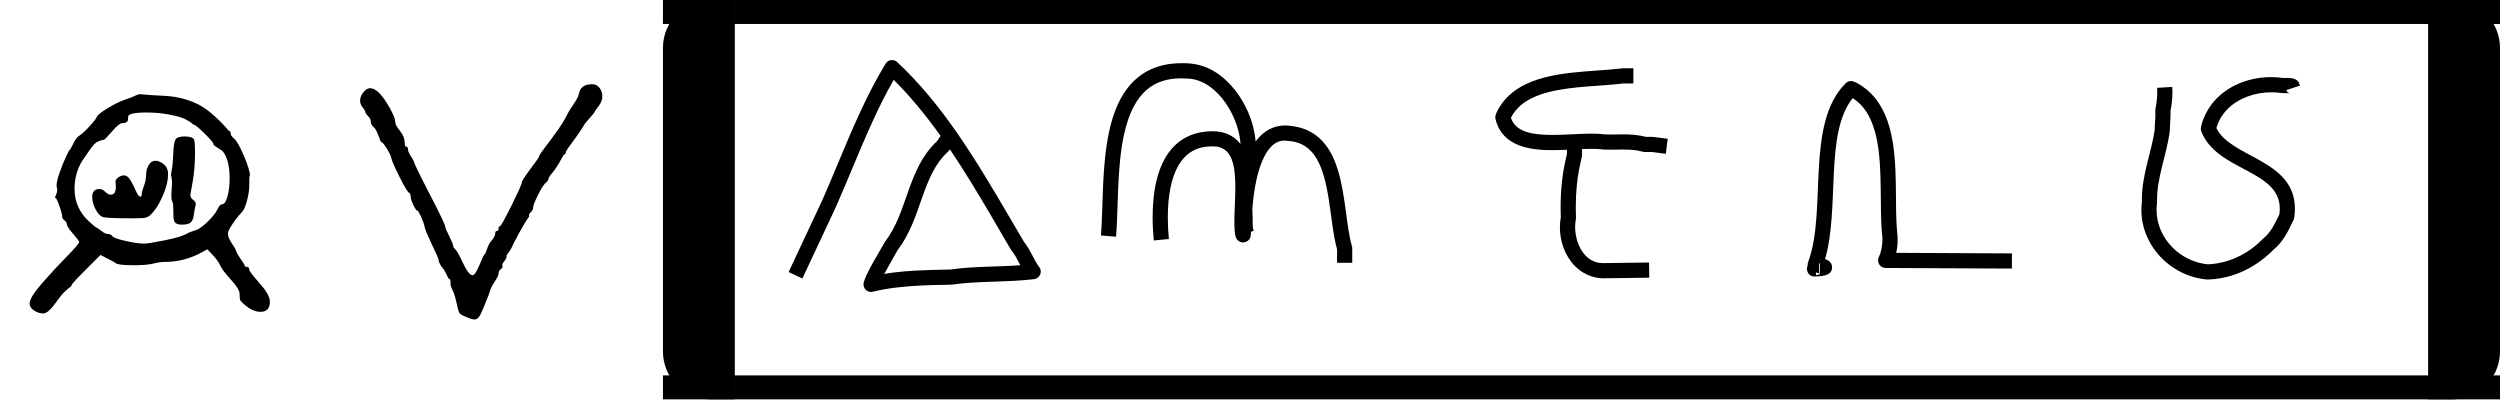
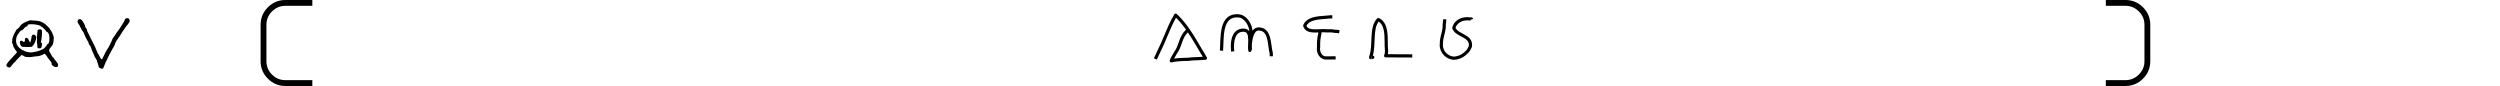
- <svg xmlns="http://www.w3.org/2000/svg" version="1.1" width="6260" height="1000" viewBox="0 0 6260 1000">
+ <svg xmlns="http://www.w3.org/2000/svg" version="1.1" width="29079" height="1000" viewBox="0 0 29079 1000">
  <path d="M426 418Q426 424 432.5 441.5Q439 459 439 475Q439 490 446.5 503.5Q454 517 468 517Q475 517 484 512Q505 501 505 477Q505 450 492.5 420.0Q480 390 470.5 376.5Q461 363 455 357Q446 348 438.0 346.0Q430 344 400 344Q332 344 313 347Q299 349 288.0 369.5Q277 390 277 408Q277 432 299 432Q308 432 316.5 423.5Q325 415 332 415Q348 415 348 437V444Q346 455 348.0 459.0Q350 463 357 468Q365 473 372 473Q384 473 393.0 457.0Q402 441 409.0 425.0Q416 409 422 409Q426 409 426 418ZM521 544Q522 572 527.5 581.0Q533 590 554.0 590.0Q575 590 582 583Q586 579 586 542Q586 493 579.0 454.0Q572 415 572 415Q572 405 581 399Q590 392 588 385Q584 368 583 358Q581 339 573.5 332.0Q566 325 547 325Q532 325 526.5 331.0Q521 337 521 354Q521 391 518.0 394.0Q515 397 515 414Q515 426 516 433Q517 444 517 451Q517 460 515.5 466.0Q514 472 514 474Q514 479 516 489Q519 500 521 544ZM201 326Q201 332 194.0 337.5Q187 343 187 348Q187 357 178.5 381.0Q170 405 167 405Q164 406 166.0 409.0Q168 412 170.5 420.5Q173 429 171 436Q170 438 170 442Q170 456 179.5 482.5Q189 509 198.5 529.5Q208 550 210 550Q211 550 215.0 558.5Q219 567 225.0 577.5Q231 588 238 592Q249 599 268.5 620.0Q288 641 291.0 649.0Q294 657 323.5 675.0Q353 693 377 701Q398 708 412 715Q418 718 433 716Q452 714 495 712Q554 709 602 683Q624 670 645.0 651.0Q666 632 677.0 619.0Q688 606 689 606Q693 606 693 600Q693 592 703 584Q715 574 733.0 531.5Q751 489 751 473Q751 467 751.0 467.0Q751 467 750.5 470.0Q750 473 750 473Q749 473 749 442Q749 422 742.0 396.5Q735 371 728 364Q725 361 716.0 350.5Q707 340 696.0 323.0Q685 306 685 298Q685 286 696.5 269.0Q708 252 710 245Q713 236 724.0 220.5Q735 205 735 203Q735 198 742.0 198.0Q749 198 749 190Q749 184 780.0 149.0Q811 114 811 94Q811 63 783 63Q758 63 732 87Q723 95 721.5 99.0Q720 103 720.0 117.0Q720 131 694.5 159.0Q669 187 663 200Q655 217 640 233L623 251L605 241Q553 213 495 213Q481 213 460.5 208.0Q440 203 403 203Q356 203 348 209Q342 214 321 224L302 234L259 191Q215 147 215 143Q215 140 211.5 138.0Q208 136 196.5 125.5Q185 115 171 95Q145 58 130 58Q126 58 117.5 60.0Q109 62 99.0 69.5Q89 77 89 88Q89 106 126.0 148.5Q163 191 200.5 229.0Q238 267 238 273Q238 276 219.5 297.5Q201 319 201 326ZM690 464Q690 498 682.5 520.0Q675 542 665.5 548.5Q656 555 648.5 559.5Q641 564 641 568Q641 573 614.5 599.0Q588 625 583 625Q581 625 576.5 629.5Q572 634 558.5 641.0Q545 648 522 653Q483 662 441 662Q385 662 385 649Q385 642 384.5 639.0Q384 636 380.0 633.0Q376 630 368 630Q358 630 337.0 605.5Q316 581 312 580Q293 577 283.0 566.5Q273 556 246 515Q224 478 224 432Q224 375 267 335Q288 316 290.0 316.0Q292 316 304.0 306.5Q316 297 324 297Q333 297 338 290Q342 284 377.5 276.0Q413 268 432 268Q446 268 495.5 278.0Q545 288 562 298Q570 303 587 308Q600 311 622.5 332.5Q645 354 653 370Q660 386 667 386Q677 386 683.5 409.5Q690 433 690 464Z" transform="translate(0.00,833.33) scale(0.8333,-0.8333)" fill="#000000" />
  <path d="M116 735Q138 735 165.0 692.5Q192 650 192 631Q192 624 206.0 606.5Q220 589 220 572Q220 559 225.0 559.0Q230 559 230 551Q230 544 239.0 530.0Q248 516 248 514Q248 508 295.0 417.0Q342 326 342 319Q342 314 354.0 290.0Q366 266 366 261Q366 258 367.5 256.0Q369 254 372.0 251.0Q375 248 381.0 238.0Q387 228 394 212Q412 173 424 173Q432 173 445.0 204.5Q458 236 460 236Q462 236 464.0 242.5Q466 249 470.5 260.0Q475 271 482 278Q492 291 492 298Q492 306 497.0 306.0Q502 306 502.0 313.0Q502 320 506 320Q510 320 541.0 382.5Q572 445 572 452Q572 458 598.0 492.5Q624 527 624 530Q624 534 639.0 553.5Q654 573 674.5 601.5Q695 630 706 651Q713 666 727.5 687.0Q742 708 744 720Q749 747 784 747Q797 747 805.5 736.0Q814 725 814 711Q814 696 803.0 681.5Q792 667 792 666Q792 664 786.5 657.5Q781 651 773.0 642.0Q765 633 762 629Q749 607 733.5 586.0Q718 565 711.0 555.0Q704 545 704 542Q704 536 700 536Q698 536 695.0 530.0Q692 524 684.5 511.0Q677 498 668 486Q652 468 652 462Q652 457 642 449Q634 441 620.0 413.0Q606 385 606 376Q606 370 599.0 362.5Q592 355 594 353Q594 352 594 350Q594 349 590.5 344.5Q587 340 575.5 320.5Q564 301 548 270Q542 256 536.5 247.5Q531 239 529.0 237.0Q527 235 526.5 233.0Q526 231 526 228Q526 223 518.5 214.0Q511 205 514 200Q515 196 508.5 191.0Q502 186 502 178Q502 171 492.0 156.0Q482 141 478 131Q476 125 472 113Q454 67 447.0 53.5Q440 40 430 40Q421 40 404 48Q388 54 384.5 59.5Q381 65 376 89Q371 113 364.5 126.5Q358 140 358 144Q358 161 356 161Q353 161 350.5 165.5Q348 170 343.0 180.5Q338 191 330 200Q322 212 322 219Q322 223 302.0 265.0Q282 307 280 318Q277 332 269.0 349.5Q261 367 258 367Q254 367 246.0 384.0Q238 401 238 409Q238 418 234 420Q228 422 206.0 465.5Q184 509 180 524Q178 535 166.0 554.0Q154 573 150 573Q148 573 145.0 582.0Q142 591 137.0 602.5Q132 614 126 619Q118 626 118 636Q118 643 110.5 650.5Q103 658 102 662Q102 667 94.0 677.0Q86 687 86 697Q86 711 96.0 723.0Q106 735 116 735Z" transform="translate(830.00,833.33) scale(0.8333,-0.8333)" fill="#000000" />
-   <path d="M 1840.0 0 H 1780.0 A 120 120 0 0 0 1660.0 120 V 880 A 120 120 0 0 0 1780.0 1000 H 1840.0 Z" fill="#000000" />
-   <path d="M 6080.0 0 H 6140.0 A 120 120 0 0 1 6260.0 120 V 880 A 120 120 0 0 1 6140.0 1000 H 6080.0 Z" fill="#000000" />
-   <rect x="1660.00" y="0.00" width="180.00" height="60.00" fill="#000000" />
-   <rect x="1660.00" y="940.00" width="180.00" height="60.00" fill="#000000" />
-   <rect x="1840.00" y="0.00" width="4240.00" height="60.00" fill="#000000" />
-   <rect x="1840.00" y="940.00" width="4240.00" height="60.00" fill="#000000" />
-   <rect x="6080.00" y="0.00" width="180.00" height="60.00" fill="#000000" />
-   <rect x="6080.00" y="940.00" width="180.00" height="60.00" fill="#000000" />
-   <path d="M 457.02,666.69 C 456.60,667.48 420.13,731.68 413.26,744.54 C 480.65,733.33 546.25,731.82 631.91,730.04 C 706.68,719.20 787.62,721.53 861.83,716.02 C 849.49,692.25 843.96,681.58 833.54,668.70 C 824.91,658.02 720.62,468.66 629.58,334.03 C 626.67,338.61 626.20,339.35 623.73,341.58 C 535.96,420.70 537.88,561.78 457.02,666.69  Z M 370.00,804.00 C 356.19,804.00 345.00,792.81 345.00,779.00 C 345.00,776.62 345.34,774.23 346.02,771.93 C 354.08,744.47 375.01,709.50 393.75,676.97 C 393.97,676.57 415.60,638.50 416.29,637.62 C 491.15,541.89 488.84,398.52 587.58,306.88 C 591.73,300.38 594.73,296.42 598.83,289.73 C 546.46,216.35 495.83,156.12 444.47,105.06 C 391.17,198.47 349.00,299.17 306.58,400.64 C 306.07,401.86 263.39,503.93 254.64,522.62 L 143.64,759.62 C 143.64,759.62 98.36,738.41 98.36,738.38 L 209.24,501.64 C 226.73,462.00 243.55,421.75 260.45,381.32 C 307.00,269.97 354.06,157.15 417.60,52.07 C 419.15,49.50 425.79,40.00 439.00,40.00 C 445.15,40.00 451.30,42.26 456.10,46.77 C 605.10,186.66 707.52,354.94 831.60,567.16 C 845.71,591.30 859.69,615.21 873.63,638.77 C 897.87,669.36 906.72,700.11 923.64,721.52 C 927.21,726.05 929.00,731.52 929.00,737.00 C 929.00,749.65 919.58,760.24 907.14,761.80 C 818.95,772.88 722.27,767.24 637.68,779.73 C 621.18,782.16 480.15,776.97 376.15,803.23 C 374.13,803.74 372.07,804.00 370.00,804.00 Z" transform="translate(1900.00,120.00) scale(0.76,0.76)" fill="#000000" />
-   <path d="M 522.00,558.00 C 522.00,558.14 521.73,566.22 521.73,572.30 C 521.73,584.12 522.48,594.41 525.00,603.00 L 477.02,617.06 C 472.64,602.14 471.66,587.63 471.66,574.12 C 471.66,568.77 471.81,563.59 471.97,558.60 C 471.09,547.25 470.72,536.08 470.72,525.05 C 470.72,464.30 482.14,406.66 482.14,348.98 C 482.14,342.62 482.00,338.85 482.00,338.00 C 482.00,336.47 482.27,333.61 482.27,327.81 C 482.27,232.28 405.65,104.59 308.07,100.98 C 287.06,100.20 287.06,100.20 286.79,100.20 C 199.98,100.20 129.26,141.64 97.83,286.69 C 74.28,395.40 79.55,527.94 71.91,622.04 L 22.09,617.99 L 22.09,617.96 C 29.63,525.03 24.03,391.17 48.98,276.04 C 66.30,196.08 112.34,50.25 287.76,50.25 C 317.75,50.25 377.94,50.25 441.13,113.44 C 497.05,169.35 532.28,252.44 532.28,327.17 C 532.28,330.91 532.19,334.63 532.01,338.33 C 532.10,341.97 532.14,345.60 532.14,349.21 C 532.14,410.00 520.73,467.35 520.73,525.49 C 520.73,542.54 522.00,557.67 522.00,558.00  Z M 503.68,361.35 C 513.06,336.93 546.33,255.47 629.36,255.47 C 636.20,255.47 643.24,256.04 650.48,257.24 C 753.85,268.91 788.18,355.43 802.57,401.96 C 828.62,486.23 830.28,589.08 848.98,652.94 C 849.66,655.24 850.00,657.62 850.00,660.00 L 850.00,708.00 L 800.00,708.00 L 800.00,663.53 C 773.06,567.33 779.47,405.33 712.11,337.97 C 695.42,321.28 674.43,310.14 644.27,306.85 C 630.12,305.30 630.12,305.30 628.03,305.30 C 609.34,305.30 595.54,312.49 582.92,325.11 C 560.64,347.39 543.89,390.03 533.87,437.20 C 521.40,495.81 518.69,558.66 517.28,592.44 C 516.12,620.45 515.90,625.72 508.15,633.47 C 505.02,636.59 498.32,640.84 490.10,640.84 C 487.33,640.84 467.92,639.96 464.28,615.73 C 462.26,602.27 461.58,587.67 461.58,572.31 C 461.58,555.15 462.43,537.03 463.22,518.46 C 464.06,498.61 464.87,478.30 464.87,458.73 C 464.87,367.02 445.25,331.52 402.27,324.87 C 397.57,324.56 393.02,324.40 388.63,324.40 C 352.32,324.40 276.29,332.40 250.66,463.04 C 244.69,493.49 242.38,526.44 242.38,558.52 C 242.38,583.23 243.75,607.44 245.88,629.63 L 196.12,634.41 C 193.85,610.78 192.32,584.90 192.32,558.14 C 192.32,473.76 207.33,379.47 263.75,323.05 C 294.19,292.61 336.34,274.45 389.51,274.45 C 428.86,274.45 481.87,289.08 503.68,361.35 Z" transform="translate(2740.00,120.00) scale(0.76,0.76)" fill="#000000" />
-   <path d="M 479.09,590.36 C 479.09,643.24 509.54,709.81 571.22,709.00 C 722.67,707.01 722.67,707.01 722.67,707.01 L 723.33,756.99 L 571.00,759.00 C 558.22,759.00 515.83,756.03 479.27,719.47 C 446.14,686.35 428.97,638.48 428.97,591.43 C 428.97,580.21 429.95,569.05 431.91,558.13 C 431.49,546.92 431.27,535.70 431.27,524.49 C 431.27,466.24 437.23,408.06 452.00,350.77 L 452.00,318.00 L 502.00,318.00 L 502.00,354.00 C 502.00,363.96 481.26,419.14 481.26,524.49 C 481.26,543.08 482.00,559.64 482.00,560.00 C 482.00,565.45 479.09,572.95 479.09,590.36  Z M 532.63,332.49 C 492.65,332.49 447.35,336.76 403.87,336.76 C 342.51,336.76 239.46,330.35 216.68,233.77 C 216.23,231.87 216.00,229.94 216.00,228.00 C 216.00,216.26 232.94,184.74 256.56,161.12 C 327.23,90.44 448.48,81.81 553.35,74.35 C 619.90,69.61 636.16,67.00 637.00,67.00 L 671.00,67.00 L 671.00,117.00 L 638.61,117.00 C 566.33,126.18 469.10,125.46 390.99,145.81 C 317.70,164.89 284.37,196.70 267.56,230.15 C 281.60,272.29 326.30,286.67 403.85,286.67 C 448.30,286.67 494.32,282.36 532.40,282.36 C 569.80,282.36 563.43,285.31 593.01,285.31 C 608.00,285.31 623.08,284.79 637.66,284.79 C 661.03,284.79 685.80,286.09 712.32,293.00 L 733.00,293.00 C 734.57,293.00 734.57,293.00 784.12,299.20 C 784.12,299.20 777.92,348.81 777.88,348.80 C 731.43,343.00 731.43,343.00 731.43,343.00 L 709.00,343.00 C 698.30,343.00 690.13,334.81 636.65,334.81 C 636.55,334.81 593.51,335.30 593.07,335.30 C 557.87,335.30 569.73,332.49 532.63,332.49 Z" transform="translate(3580.00,120.00) scale(0.76,0.76)" fill="#000000" />
-   <path d="M 137.42,727.97 C 137.42,724.96 138.01,720.78 140.14,716.64 C 140.05,715.76 140.00,714.88 140.00,714.00 C 140.00,711.03 140.53,708.05 141.59,705.23 C 204.75,536.10 130.88,250.01 265.37,116.27 C 270.25,111.43 276.62,109.00 283.00,109.00 C 296.38,109.00 327.97,129.53 348.28,149.84 C 428.95,230.51 430.02,370.47 430.97,494.26 C 431.32,539.74 431.72,582.36 435.82,617.05 C 435.84,617.20 436.43,623.29 436.43,632.20 C 436.43,646.65 434.85,661.28 431.77,675.17 L 813.12,677.01 C 813.12,677.01 812.88,726.99 812.88,726.99 C 396.88,724.99 396.88,724.99 396.88,724.99 C 383.11,724.93 372.00,713.77 372.00,700.00 C 372.00,696.20 372.86,692.40 374.58,688.92 C 381.54,674.85 386.39,651.83 386.39,630.82 C 386.39,627.95 386.30,625.12 386.11,622.35 C 375.38,530.47 388.56,401.56 367.48,299.97 C 352.35,227.03 323.36,187.73 288.31,165.45 C 195.08,281.64 246.48,525.80 197.36,695.64 C 205.96,698.41 220.41,705.61 220.41,722.72 C 220.41,749.15 190.99,751.32 176.67,752.37 C 173.09,752.64 169.85,752.84 167.41,752.99 C 166.78,753.03 166.20,753.00 165.66,753.00 C 165.55,753.00 165.45,753.00 165.35,753.00 C 165.26,753.00 165.17,753.01 165.08,753.01 C 164.00,753.05 163.35,753.07 163.07,753.08 C 162.26,752.98 160.88,753.14 158.62,752.80 C 141.18,750.15 137.42,734.26 137.42,727.97  Z M 177.36,709.28 L 177.27,739.64 L 180.08,741.72 L 180.08,710.41 L 177.36,709.28  Z M 167.35,748.98 C 173.05,747.32 180.08,745.77 180.08,745.77 L 180.08,742.68 C 177.55,742.00 173.21,740.98 167.20,739.81 L 167.35,748.98 Z" transform="translate(4420.00,120.00) scale(0.76,0.76)" fill="#000000" />
-   <path d="M 184.24,533.83 C 184.24,625.71 260.73,704.65 353.68,712.97 C 386.01,711.86 464.94,701.15 535.02,628.63 C 537.22,626.35 539.76,624.84 545.35,619.26 C 562.88,601.72 575.03,577.42 588.80,548.64 C 589.72,541.69 590.16,535.23 590.16,529.19 C 590.16,400.93 382.04,405.91 331.67,275.00 C 330.56,272.11 330.00,269.06 330.00,266.00 C 330.00,262.47 337.91,210.91 383.37,165.45 C 429.90,118.93 496.36,96.16 561.36,96.16 C 574.48,96.16 587.54,97.08 600.36,98.93 C 602.73,98.85 605.61,98.80 608.75,98.80 C 626.95,98.80 648.41,99.18 654.71,118.07 L 656.73,124.12 L 611.20,139.30 L 616.21,146.16 L 622.71,149.41 C 620.15,149.03 612.31,148.88 606.38,148.88 C 602.05,148.88 599.07,149.00 599.00,149.00 C 594.46,149.00 583.23,146.21 562.12,146.21 C 508.64,146.21 454.28,165.26 418.73,200.81 C 401.61,217.92 388.57,238.85 381.34,264.00 C 428.37,362.57 640.09,367.23 640.09,529.57 C 640.09,529.95 639.99,557.54 635.55,566.81 C 616.30,606.98 601.26,638.38 569.96,664.42 C 538.90,696.29 463.48,759.87 353.72,762.98 C 353.48,762.99 353.24,763.00 353.00,763.00 C 351.34,763.00 269.86,761.28 202.01,693.43 C 160.55,651.98 134.24,595.37 134.24,533.91 C 134.24,524.93 134.80,515.85 135.96,506.70 C 135.90,504.18 135.87,501.68 135.87,499.18 C 135.87,417.44 167.52,344.27 178.02,270.18 C 178.19,252.24 180.44,234.48 180.44,218.20 C 180.44,212.86 180.00,206.12 180.00,206.00 C 180.00,199.53 186.50,179.43 186.50,146.18 C 186.50,141.31 186.35,136.42 186.05,131.52 L 235.95,128.46 C 236.31,134.39 236.49,140.29 236.49,146.17 C 236.49,167.20 234.22,187.81 230.17,207.78 C 230.37,211.46 230.45,215.07 230.45,218.61 C 230.45,222.78 227.84,274.86 227.76,275.42 C 217.14,352.79 185.87,425.83 185.87,499.48 C 185.87,503.48 186.00,507.91 186.00,508.00 C 186.00,511.91 184.24,519.34 184.24,533.83 Z" transform="translate(5260.00,120.00) scale(0.76,0.76)" fill="#000000" />
+   <path d="M 24.638,12.488 H 20.722 q -1.482,0 -2.54,-1.058 -1.058,-1.058 -1.058,-2.54 V 3.598 q 0,-1.482 1.058,-2.54 Q 19.241,4e-6 20.722,4e-6 h 3.916 V 0.847 H 20.722 q -1.132,0 -1.947,0.815 -0.804,0.804 -0.804,1.937 v 5.292 q 0,1.132 0.804,1.937 0.815,0.815 1.947,0.815 h 3.916 z" transform="translate(1660.00,0.00) scale(80.0747,80.0747)" fill="#000000" />
+   <path d="M 75.015,0.847 V 4e-6 h 13.123 v 0.847 z m 0,11.642 v -0.847 h 13.123 v 0.847 z" transform="translate(13268.47,0.00) scale(2321.001,80.0747)" fill="#000000" />
+   <path d="m 87.715,4e-6 h 2.857 q 1.482,0 2.54,1.058 1.058,1.058 1.058,2.54 v 5.292 q 0,1.482 -1.058,2.54 -1.058,1.058 -2.54,1.058 h -2.857 v -0.847 h 2.857 q 1.132,0 1.937,-0.815 0.815,-0.804 0.815,-1.937 V 3.598 q 0,-1.132 -0.815,-1.937 -0.804,-0.815 -1.937,-0.815 h -2.857 z" transform="translate(17470.50,0.00) scale(80.0747,80.0747)" fill="#000000" />
+   <path d="M 457.02,666.69 C 456.60,667.48 420.13,731.68 413.26,744.54 C 480.65,733.33 546.25,731.82 631.91,730.04 C 706.68,719.20 787.62,721.53 861.83,716.02 C 849.49,692.25 843.96,681.58 833.54,668.70 C 824.91,658.02 720.62,468.66 629.58,334.03 C 626.67,338.61 626.20,339.35 623.73,341.58 C 535.96,420.70 537.88,561.78 457.02,666.69  Z M 370.00,804.00 C 356.19,804.00 345.00,792.81 345.00,779.00 C 345.00,776.62 345.34,774.23 346.02,771.93 C 354.08,744.47 375.01,709.50 393.75,676.97 C 393.97,676.57 415.60,638.50 416.29,637.62 C 491.15,541.89 488.84,398.52 587.58,306.88 C 591.73,300.38 594.73,296.42 598.83,289.73 C 546.46,216.35 495.83,156.12 444.47,105.06 C 391.17,198.47 349.00,299.17 306.58,400.64 C 306.07,401.86 263.39,503.93 254.64,522.62 L 143.64,759.62 C 143.64,759.62 98.36,738.41 98.36,738.38 L 209.24,501.64 C 226.73,462.00 243.55,421.75 260.45,381.32 C 307.00,269.97 354.06,157.15 417.60,52.07 C 419.15,49.50 425.79,40.00 439.00,40.00 C 445.15,40.00 451.30,42.26 456.10,46.77 C 605.10,186.66 707.52,354.94 831.60,567.16 C 845.71,591.30 859.69,615.21 873.63,638.77 C 897.87,669.36 906.72,700.11 923.64,721.52 C 927.21,726.05 929.00,731.52 929.00,737.00 C 929.00,749.65 919.58,760.24 907.14,761.80 C 818.95,772.88 722.27,767.24 637.68,779.73 C 621.18,782.16 480.15,776.97 376.15,803.23 C 374.13,803.74 372.07,804.00 370.00,804.00 Z" transform="translate(13348.47,127.80) scale(0.7444,0.7444)" fill="#000000" />
+   <path d="M 522.00,558.00 C 522.00,558.14 521.73,566.22 521.73,572.30 C 521.73,584.12 522.48,594.41 525.00,603.00 L 477.02,617.06 C 472.64,602.14 471.66,587.63 471.66,574.12 C 471.66,568.77 471.81,563.59 471.97,558.60 C 471.09,547.25 470.72,536.08 470.72,525.05 C 470.72,464.30 482.14,406.66 482.14,348.98 C 482.14,342.62 482.00,338.85 482.00,338.00 C 482.00,336.47 482.27,333.61 482.27,327.81 C 482.27,232.28 405.65,104.59 308.07,100.98 C 287.06,100.20 287.06,100.20 286.79,100.20 C 199.98,100.20 129.26,141.64 97.83,286.69 C 74.28,395.40 79.55,527.94 71.91,622.04 L 22.09,617.99 L 22.09,617.96 C 29.63,525.03 24.03,391.17 48.98,276.04 C 66.30,196.08 112.34,50.25 287.76,50.25 C 317.75,50.25 377.94,50.25 441.13,113.44 C 497.05,169.35 532.28,252.44 532.28,327.17 C 532.28,330.91 532.19,334.63 532.01,338.33 C 532.10,341.97 532.14,345.60 532.14,349.21 C 532.14,410.00 520.73,467.35 520.73,525.49 C 520.73,542.54 522.00,557.67 522.00,558.00  Z M 503.68,361.35 C 513.06,336.93 546.33,255.47 629.36,255.47 C 636.20,255.47 643.24,256.04 650.48,257.24 C 753.85,268.91 788.18,355.43 802.57,401.96 C 828.62,486.23 830.28,589.08 848.98,652.94 C 849.66,655.24 850.00,657.62 850.00,660.00 L 850.00,708.00 L 800.00,708.00 L 800.00,663.53 C 773.06,567.33 779.47,405.33 712.11,337.97 C 695.42,321.28 674.43,310.14 644.27,306.85 C 630.12,305.30 630.12,305.30 628.03,305.30 C 609.34,305.30 595.54,312.49 582.92,325.11 C 560.64,347.39 543.89,390.03 533.87,437.20 C 521.40,495.81 518.69,558.66 517.28,592.44 C 516.12,620.45 515.90,625.72 508.15,633.47 C 505.02,636.59 498.32,640.84 490.10,640.84 C 487.33,640.84 467.92,639.96 464.28,615.73 C 462.26,602.27 461.58,587.67 461.58,572.31 C 461.58,555.15 462.43,537.03 463.22,518.46 C 464.06,498.61 464.87,478.30 464.87,458.73 C 464.87,367.02 445.25,331.52 402.27,324.87 C 397.57,324.56 393.02,324.40 388.63,324.40 C 352.32,324.40 276.29,332.40 250.66,463.04 C 244.69,493.49 242.38,526.44 242.38,558.52 C 242.38,583.23 243.75,607.44 245.88,629.63 L 196.12,634.41 C 193.85,610.78 192.32,584.90 192.32,558.14 C 192.32,473.76 207.33,379.47 263.75,323.05 C 294.19,292.61 336.34,274.45 389.51,274.45 C 428.86,274.45 481.87,289.08 503.68,361.35 Z" transform="translate(14172.88,127.80) scale(0.7444,0.7444)" fill="#000000" />
+   <path d="M 479.09,590.36 C 479.09,643.24 509.54,709.81 571.22,709.00 C 722.67,707.01 722.67,707.01 722.67,707.01 L 723.33,756.99 L 571.00,759.00 C 558.22,759.00 515.83,756.03 479.27,719.47 C 446.14,686.35 428.97,638.48 428.97,591.43 C 428.97,580.21 429.95,569.05 431.91,558.13 C 431.49,546.92 431.27,535.70 431.27,524.49 C 431.27,466.24 437.23,408.06 452.00,350.77 L 452.00,318.00 L 502.00,318.00 L 502.00,354.00 C 502.00,363.96 481.26,419.14 481.26,524.49 C 481.26,543.08 482.00,559.64 482.00,560.00 C 482.00,565.45 479.09,572.95 479.09,590.36  Z M 532.63,332.49 C 492.65,332.49 447.35,336.76 403.87,336.76 C 342.51,336.76 239.46,330.35 216.68,233.77 C 216.23,231.87 216.00,229.94 216.00,228.00 C 216.00,216.26 232.94,184.74 256.56,161.12 C 327.23,90.44 448.48,81.81 553.35,74.35 C 619.90,69.61 636.16,67.00 637.00,67.00 L 671.00,67.00 L 671.00,117.00 L 638.61,117.00 C 566.33,126.18 469.10,125.46 390.99,145.81 C 317.70,164.89 284.37,196.70 267.56,230.15 C 281.60,272.29 326.30,286.67 403.85,286.67 C 448.30,286.67 494.32,282.36 532.40,282.36 C 569.80,282.36 563.43,285.31 593.01,285.31 C 608.00,285.31 623.08,284.79 637.66,284.79 C 661.03,284.79 685.80,286.09 712.32,293.00 L 733.00,293.00 C 734.57,293.00 734.57,293.00 784.12,299.20 C 784.12,299.20 777.92,348.81 777.88,348.80 C 731.43,343.00 731.43,343.00 731.43,343.00 L 709.00,343.00 C 698.30,343.00 690.13,334.81 636.65,334.81 C 636.55,334.81 593.51,335.30 593.07,335.30 C 557.87,335.30 569.73,332.49 532.63,332.49 Z" transform="translate(14997.28,127.80) scale(0.7444,0.7444)" fill="#000000" />
+   <path d="M 137.42,727.97 C 137.42,724.96 138.01,720.78 140.14,716.64 C 140.05,715.76 140.00,714.88 140.00,714.00 C 140.00,711.03 140.53,708.05 141.59,705.23 C 204.75,536.10 130.88,250.01 265.37,116.27 C 270.25,111.43 276.62,109.00 283.00,109.00 C 296.38,109.00 327.97,129.53 348.28,149.84 C 428.95,230.51 430.02,370.47 430.97,494.26 C 431.32,539.74 431.72,582.36 435.82,617.05 C 435.84,617.20 436.43,623.29 436.43,632.20 C 436.43,646.65 434.85,661.28 431.77,675.17 L 813.12,677.01 C 813.12,677.01 812.88,726.99 812.88,726.99 C 396.88,724.99 396.88,724.99 396.88,724.99 C 383.11,724.93 372.00,713.77 372.00,700.00 C 372.00,696.20 372.86,692.40 374.58,688.92 C 381.54,674.85 386.39,651.83 386.39,630.82 C 386.39,627.95 386.30,625.12 386.11,622.35 C 375.38,530.47 388.56,401.56 367.48,299.97 C 352.35,227.03 323.36,187.73 288.31,165.45 C 195.08,281.64 246.48,525.80 197.36,695.64 C 205.96,698.41 220.41,705.61 220.41,722.72 C 220.41,749.15 190.99,751.32 176.67,752.37 C 173.09,752.64 169.85,752.84 167.41,752.99 C 166.78,753.03 166.20,753.00 165.66,753.00 C 165.55,753.00 165.45,753.00 165.35,753.00 C 165.26,753.00 165.17,753.01 165.08,753.01 C 164.00,753.05 163.35,753.07 163.07,753.08 C 162.26,752.98 160.88,753.14 158.62,752.80 C 141.18,750.15 137.42,734.26 137.42,727.97  Z M 177.36,709.28 L 177.27,739.64 L 180.08,741.72 L 180.08,710.41 L 177.36,709.28  Z M 167.35,748.98 C 173.05,747.32 180.08,745.77 180.08,745.77 L 180.08,742.68 C 177.55,742.00 173.21,740.98 167.20,739.81 L 167.35,748.98 Z" transform="translate(15821.69,127.80) scale(0.7444,0.7444)" fill="#000000" />
+   <path d="M 184.24,533.83 C 184.24,625.71 260.73,704.65 353.68,712.97 C 386.01,711.86 464.94,701.15 535.02,628.63 C 537.22,626.35 539.76,624.84 545.35,619.26 C 562.88,601.72 575.03,577.42 588.80,548.64 C 589.72,541.69 590.16,535.23 590.16,529.19 C 590.16,400.93 382.04,405.91 331.67,275.00 C 330.56,272.11 330.00,269.06 330.00,266.00 C 330.00,262.47 337.91,210.91 383.37,165.45 C 429.90,118.93 496.36,96.16 561.36,96.16 C 574.48,96.16 587.54,97.08 600.36,98.93 C 602.73,98.85 605.61,98.80 608.75,98.80 C 626.95,98.80 648.41,99.18 654.71,118.07 L 656.73,124.12 L 611.20,139.30 L 616.21,146.16 L 622.71,149.41 C 620.15,149.03 612.31,148.88 606.38,148.88 C 602.05,148.88 599.07,149.00 599.00,149.00 C 594.46,149.00 583.23,146.21 562.12,146.21 C 508.64,146.21 454.28,165.26 418.73,200.81 C 401.61,217.92 388.57,238.85 381.34,264.00 C 428.37,362.57 640.09,367.23 640.09,529.57 C 640.09,529.95 639.99,557.54 635.55,566.81 C 616.30,606.98 601.26,638.38 569.96,664.42 C 538.90,696.29 463.48,759.87 353.72,762.98 C 353.48,762.99 353.24,763.00 353.00,763.00 C 351.34,763.00 269.86,761.28 202.01,693.43 C 160.55,651.98 134.24,595.37 134.24,533.91 C 134.24,524.93 134.80,515.85 135.96,506.70 C 135.90,504.18 135.87,501.68 135.87,499.18 C 135.87,417.44 167.52,344.27 178.02,270.18 C 178.19,252.24 180.44,234.48 180.44,218.20 C 180.44,212.86 180.00,206.12 180.00,206.00 C 180.00,199.53 186.50,179.43 186.50,146.18 C 186.50,141.31 186.35,136.42 186.05,131.52 L 235.95,128.46 C 236.31,134.39 236.49,140.29 236.49,146.17 C 236.49,167.20 234.22,187.81 230.17,207.78 C 230.37,211.46 230.45,215.07 230.45,218.61 C 230.45,222.78 227.84,274.86 227.76,275.42 C 217.14,352.79 185.87,425.83 185.87,499.48 C 185.87,503.48 186.00,507.91 186.00,508.00 C 186.00,511.91 184.24,519.34 184.24,533.83 Z" transform="translate(16646.10,127.80) scale(0.7444,0.7444)" fill="#000000" />
</svg>
